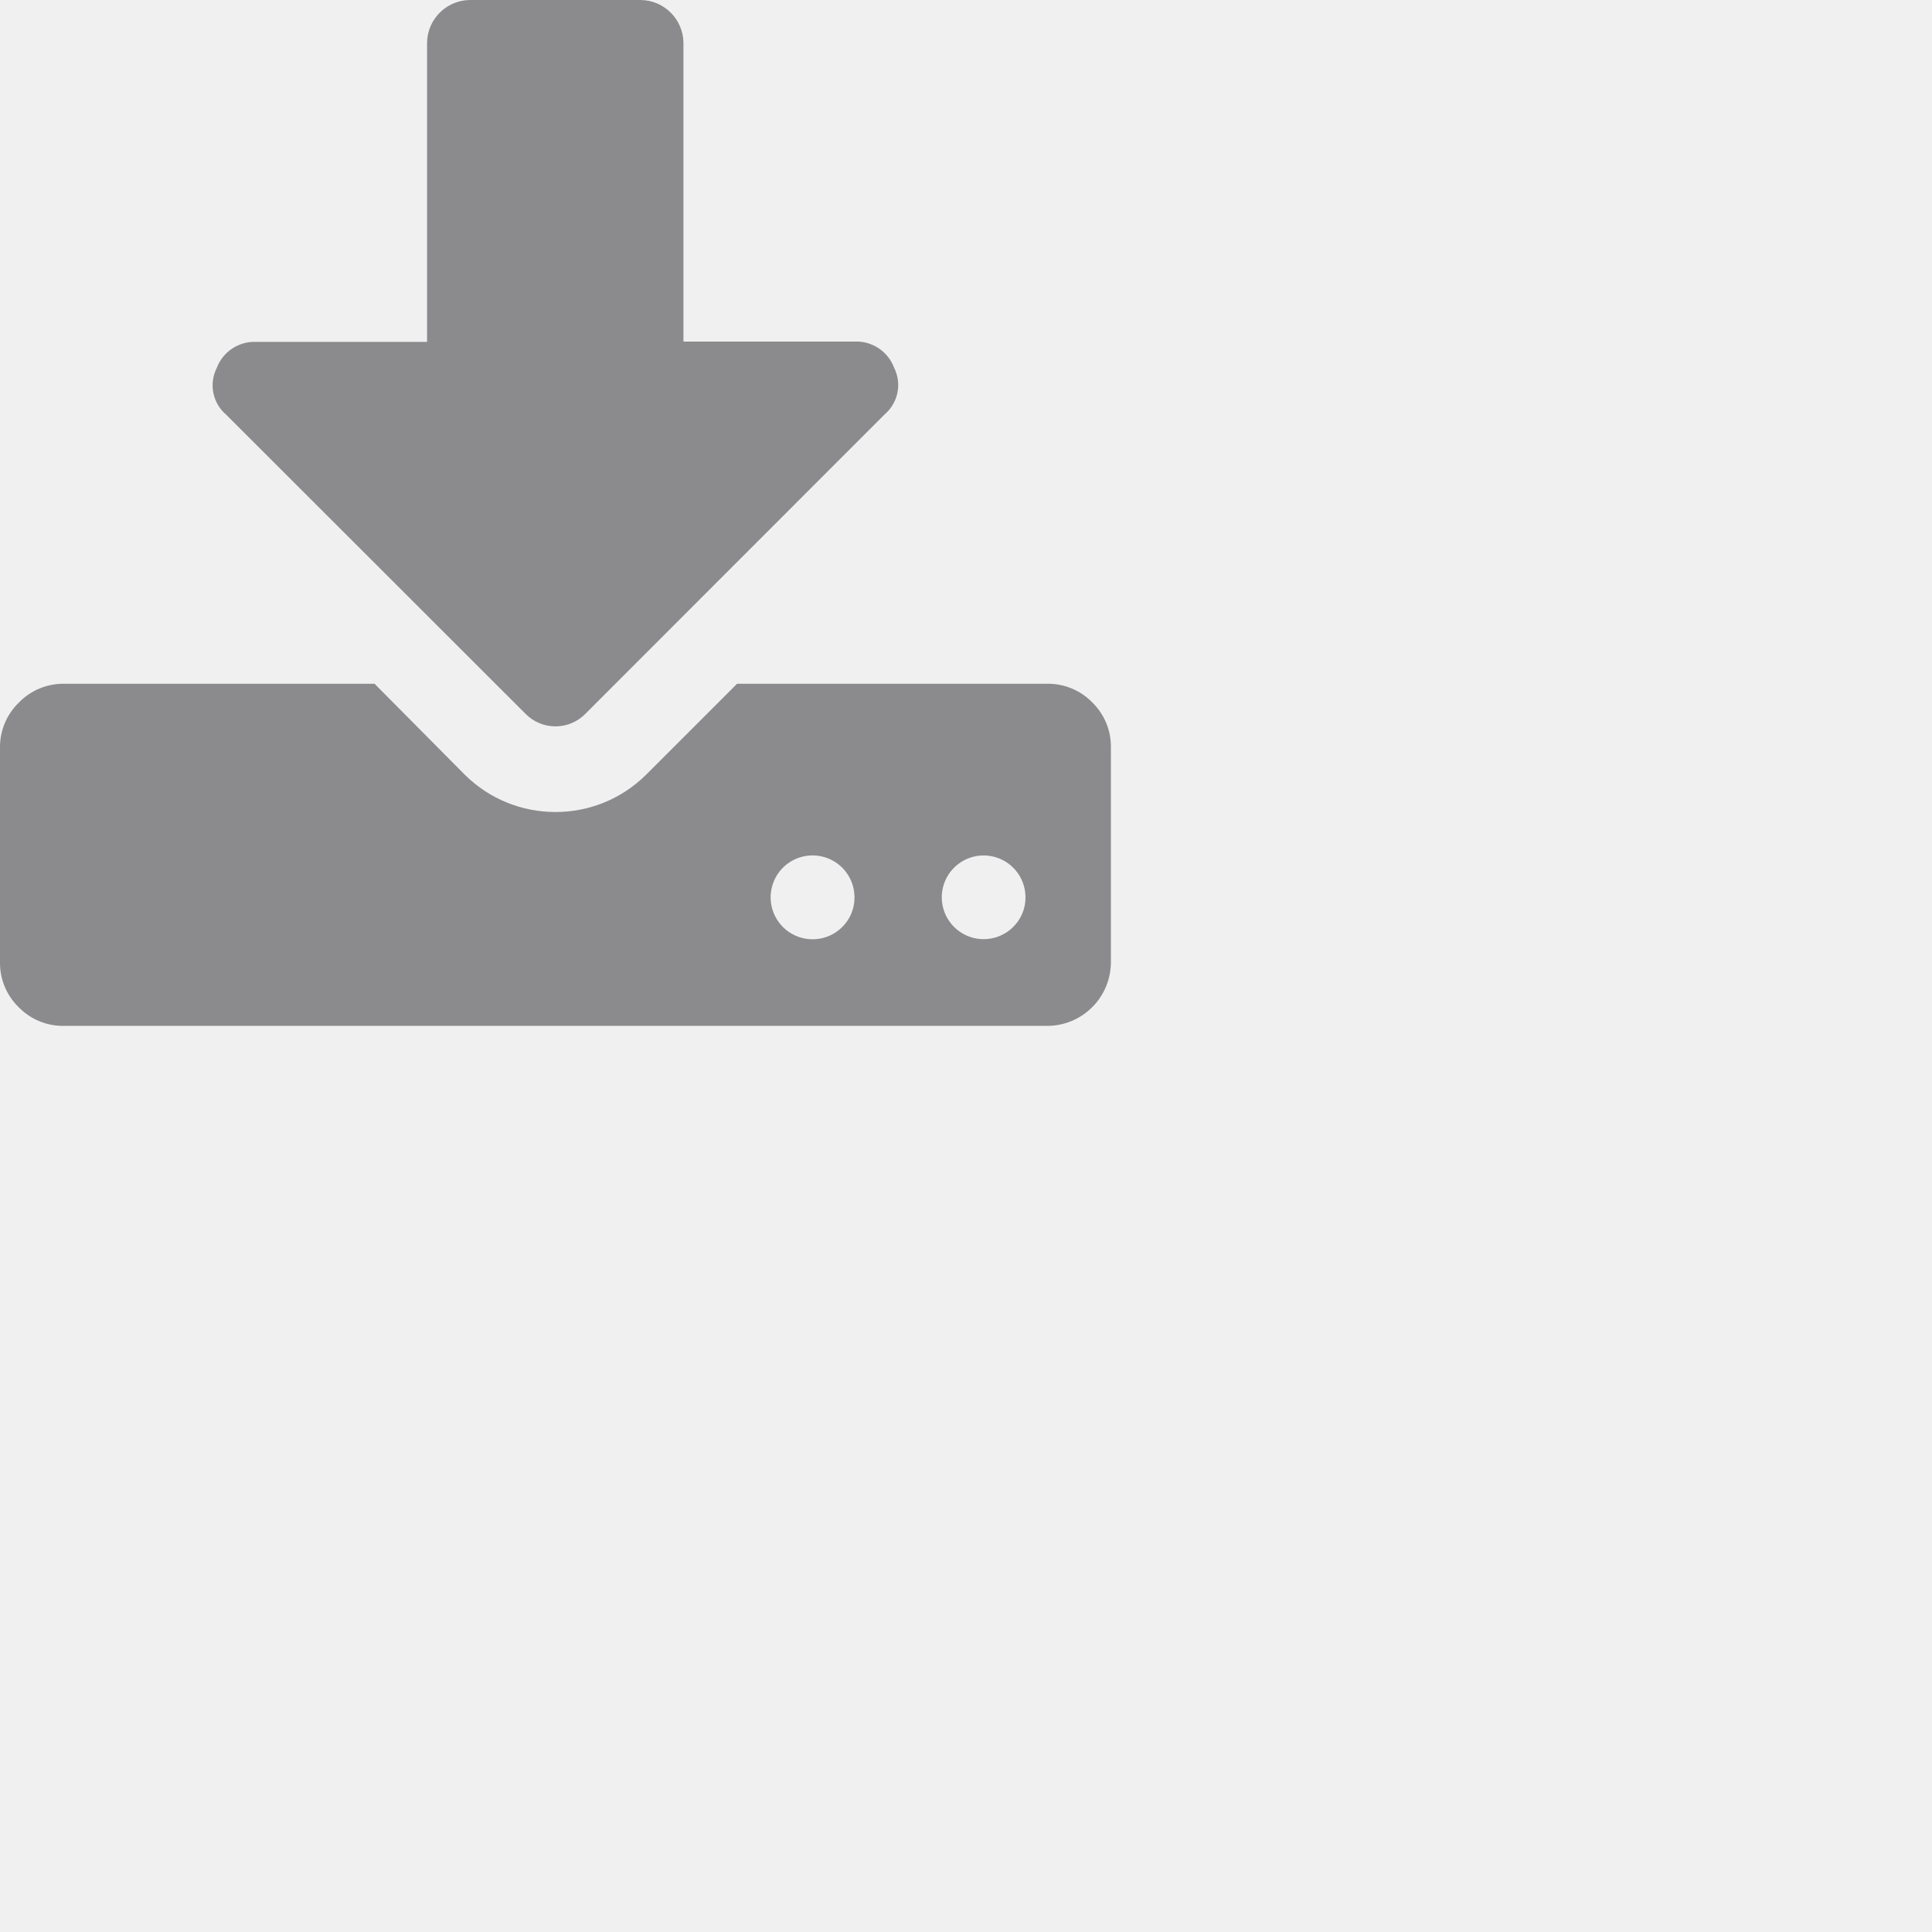
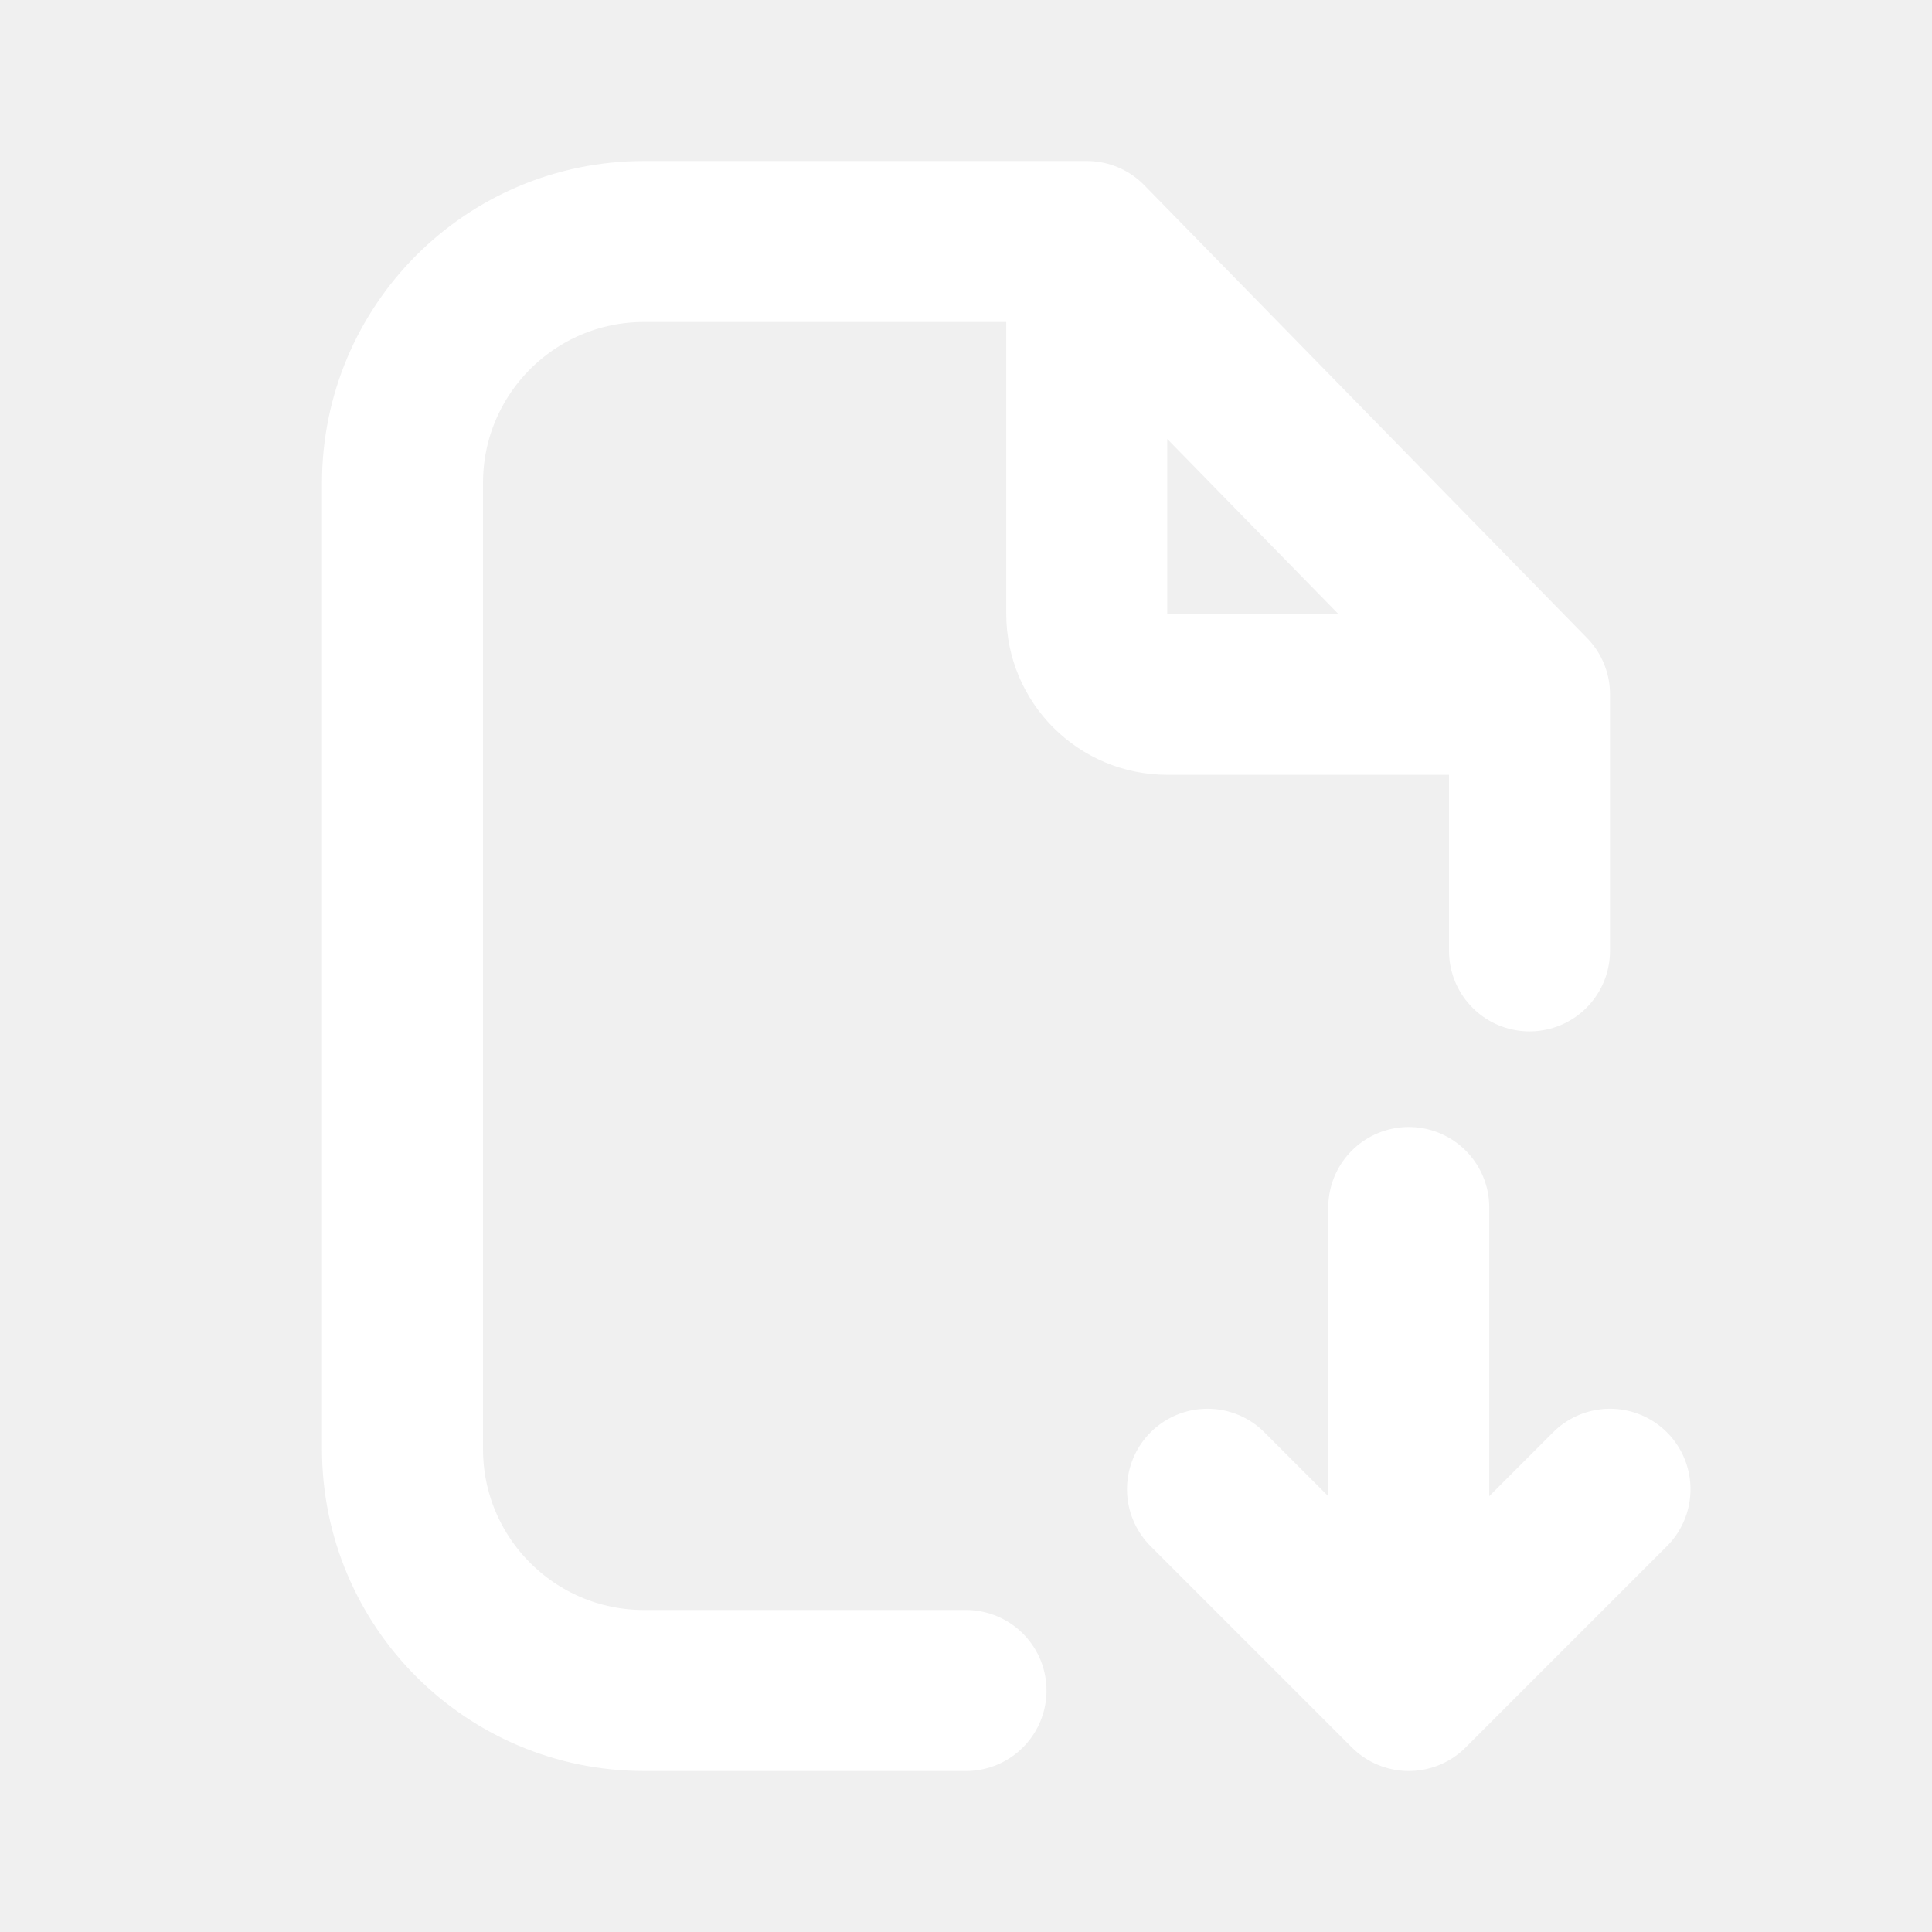
- <svg xmlns="http://www.w3.org/2000/svg" width="24" height="24" viewBox="0 0 24 24">
-   <g id="download-to-storage-drive" transform="translate(0 -39.453)">
-     <g id="Group_1" data-name="Group 1" transform="translate(0 39.453)">
-       <path id="Path_33" data-name="Path 33" d="M13.568,671.031A.768.768,0,0,0,13,670.8H9.156l-1.128,1.128a1.6,1.6,0,0,1-2.256,0L4.653,670.8H.8a.768.768,0,0,0-.564.232A.768.768,0,0,0,0,671.6v2.654a.768.768,0,0,0,.232.564.768.768,0,0,0,.564.232H13a.793.793,0,0,0,.8-.8V671.6A.767.767,0,0,0,13.568,671.031Zm-3.11,2.795a.521.521,0,1,1,.157-.373A.511.511,0,0,1,10.458,673.826Zm2.123,0a.52.52,0,1,1,.158-.373A.51.51,0,0,1,12.581,673.826Z" transform="translate(0 -662.306)" fill="#8b8b8d" />
-       <path id="Path_34" data-name="Path 34" d="M200.537,48.319a.521.521,0,0,0,.746,0L205,44.6a.479.479,0,0,0,.116-.581.5.5,0,0,0-.489-.323H202.5V39.984a.538.538,0,0,0-.531-.531h-2.123a.538.538,0,0,0-.531.531V43.7h-2.123a.5.5,0,0,0-.489.323.479.479,0,0,0,.116.581Z" transform="translate(-194.01 -39.453)" fill="#8b8b8d" />
-     </g>
+ <svg xmlns="http://www.w3.org/2000/svg" viewBox="0 0 24 24" fill="none" stroke="#ffffff">
+   <g id="SVGRepo_bgCarrier" stroke-width="0" />
+   <g id="SVGRepo_tracerCarrier" stroke-linecap="round" stroke-linejoin="round" />
+   <g id="SVGRepo_iconCarrier">
+     <path d="M13.5 3H12H8C6.343 3 5 4.343 5 6V18C5 19.657 6.343 21 8 21H12M13.5 3L19 8.625M13.5 3V7.625C13.5 8.177 13.948 8.625 14.5 8.625H19M19 8.625V11.812" stroke="#ffffff" stroke-width="2" stroke-linecap="round" stroke-linejoin="round" />
+     <path d="M17.5 15V21M17.5 21L15 18.5M17.5 21L20 18.5" stroke="#ffffff" stroke-width="2" stroke-linecap="round" stroke-linejoin="round" />
  </g>
</svg>
